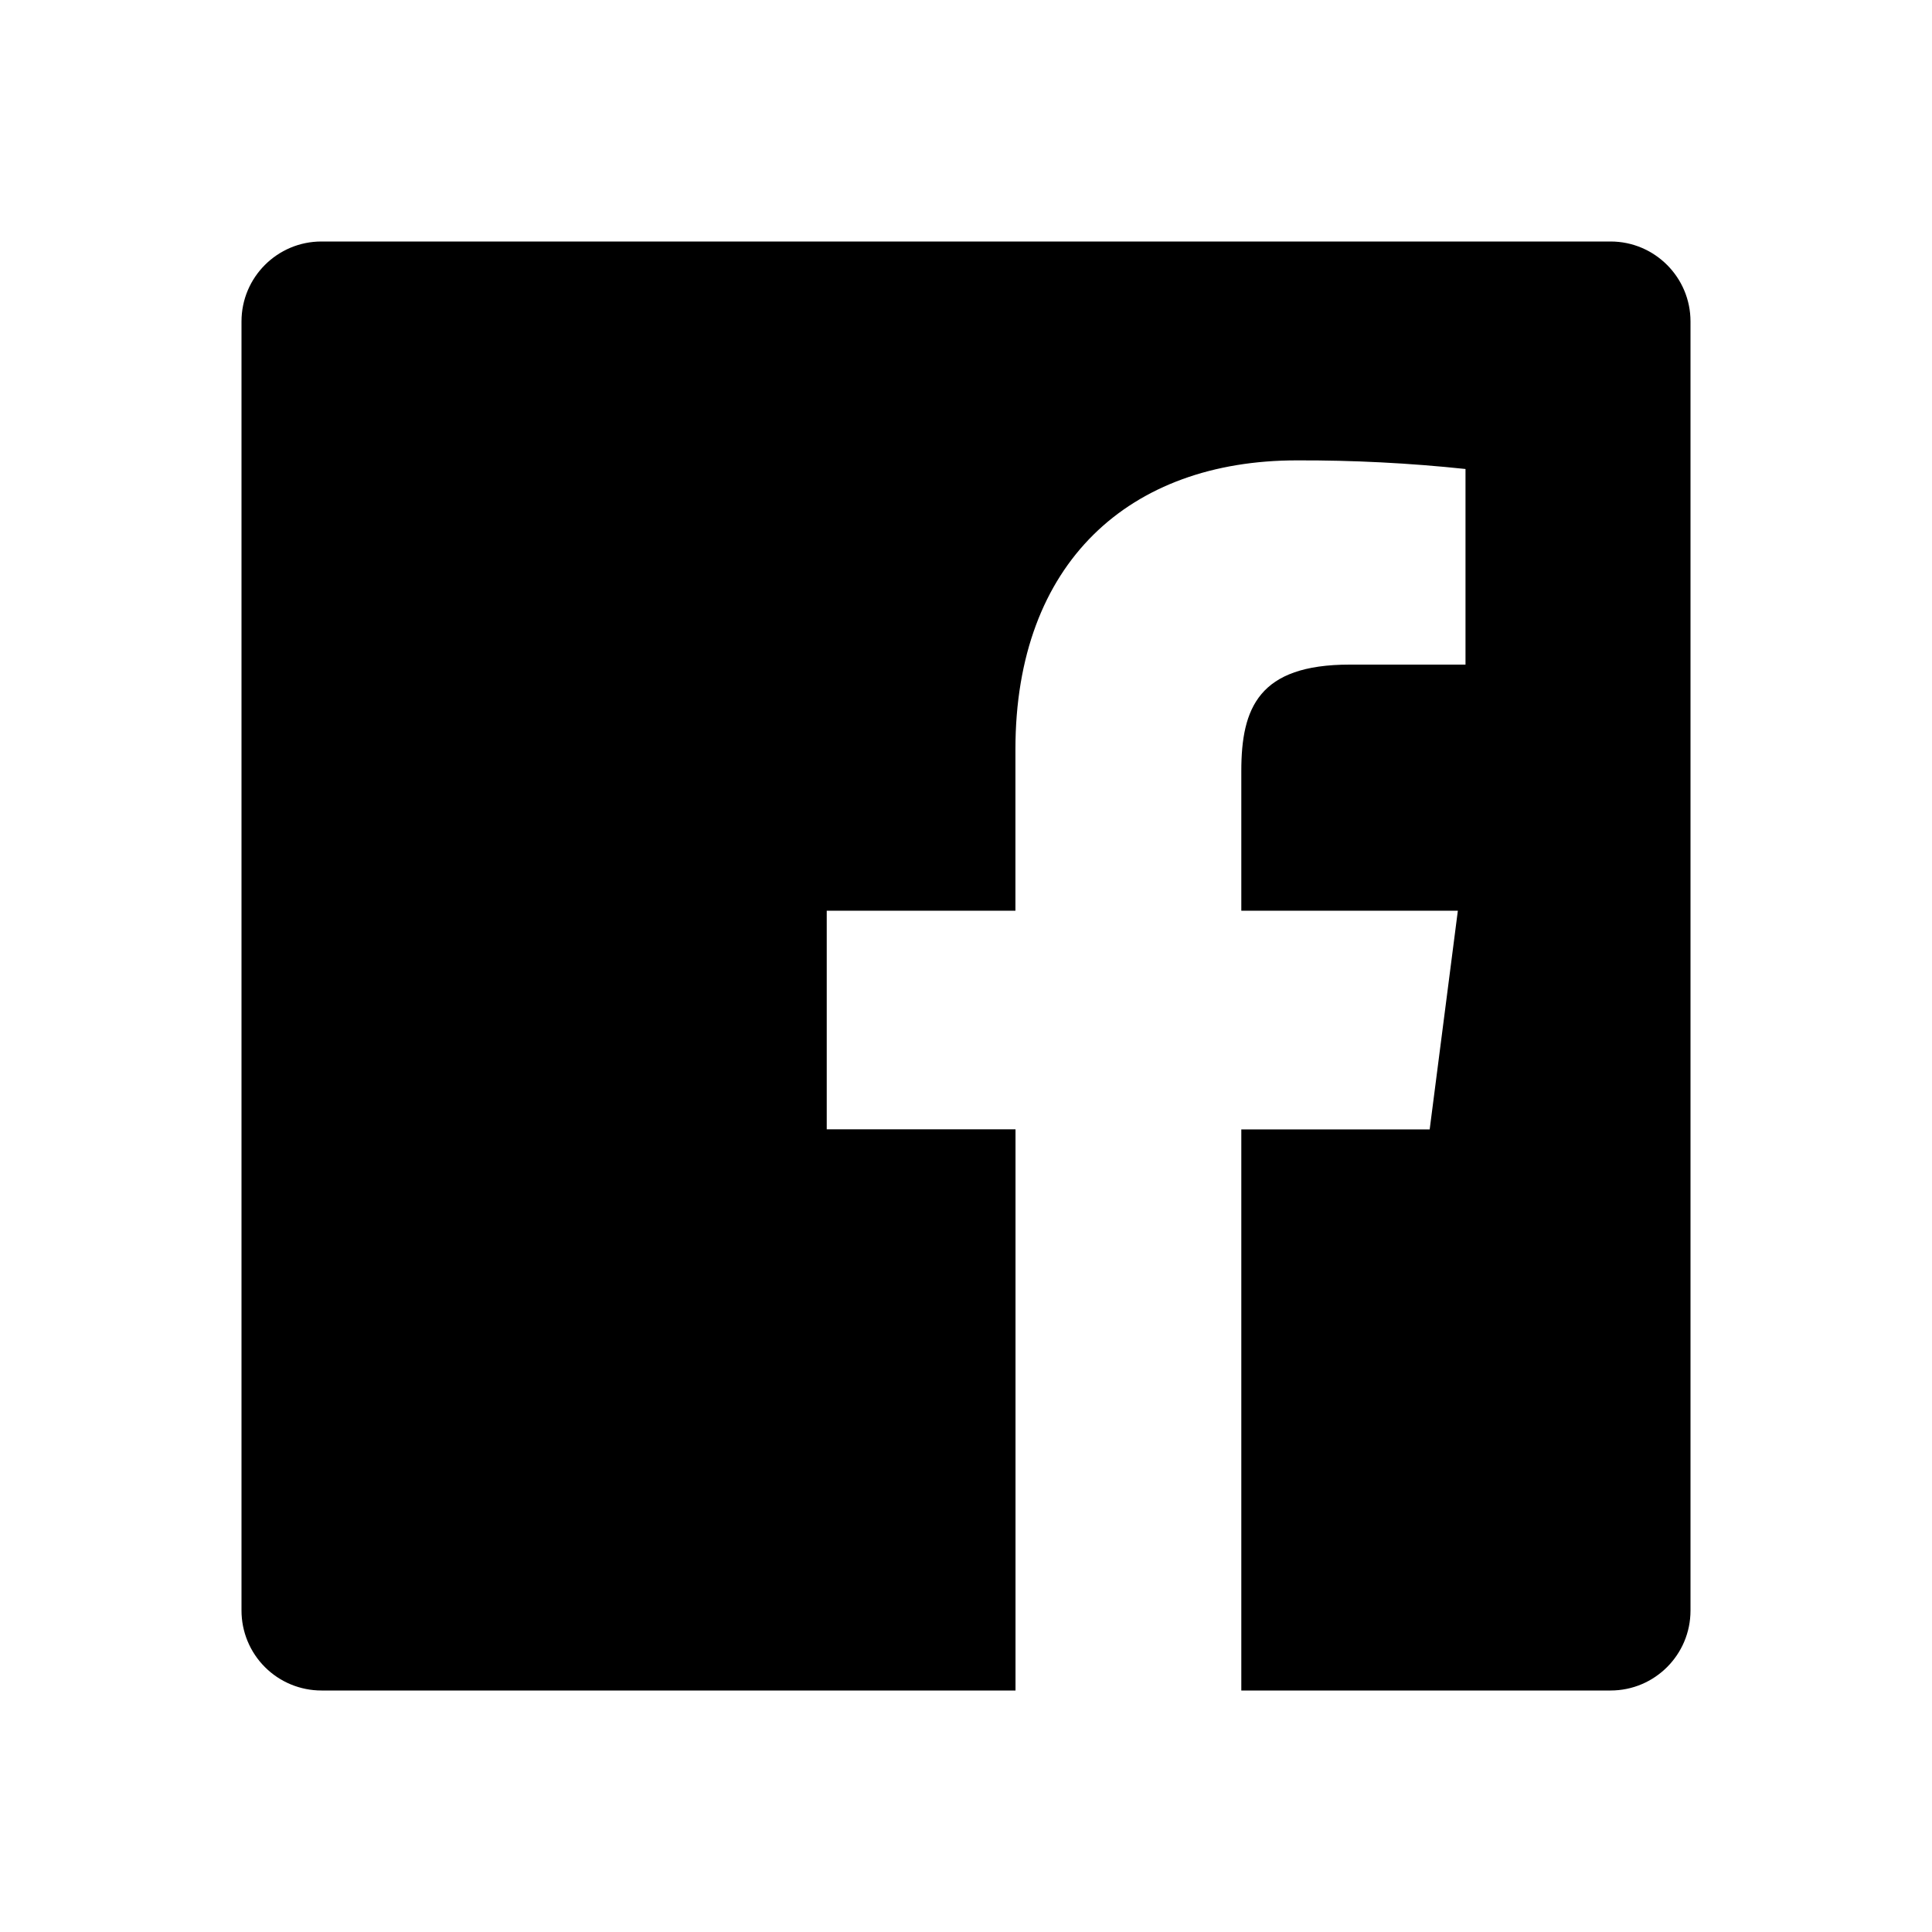
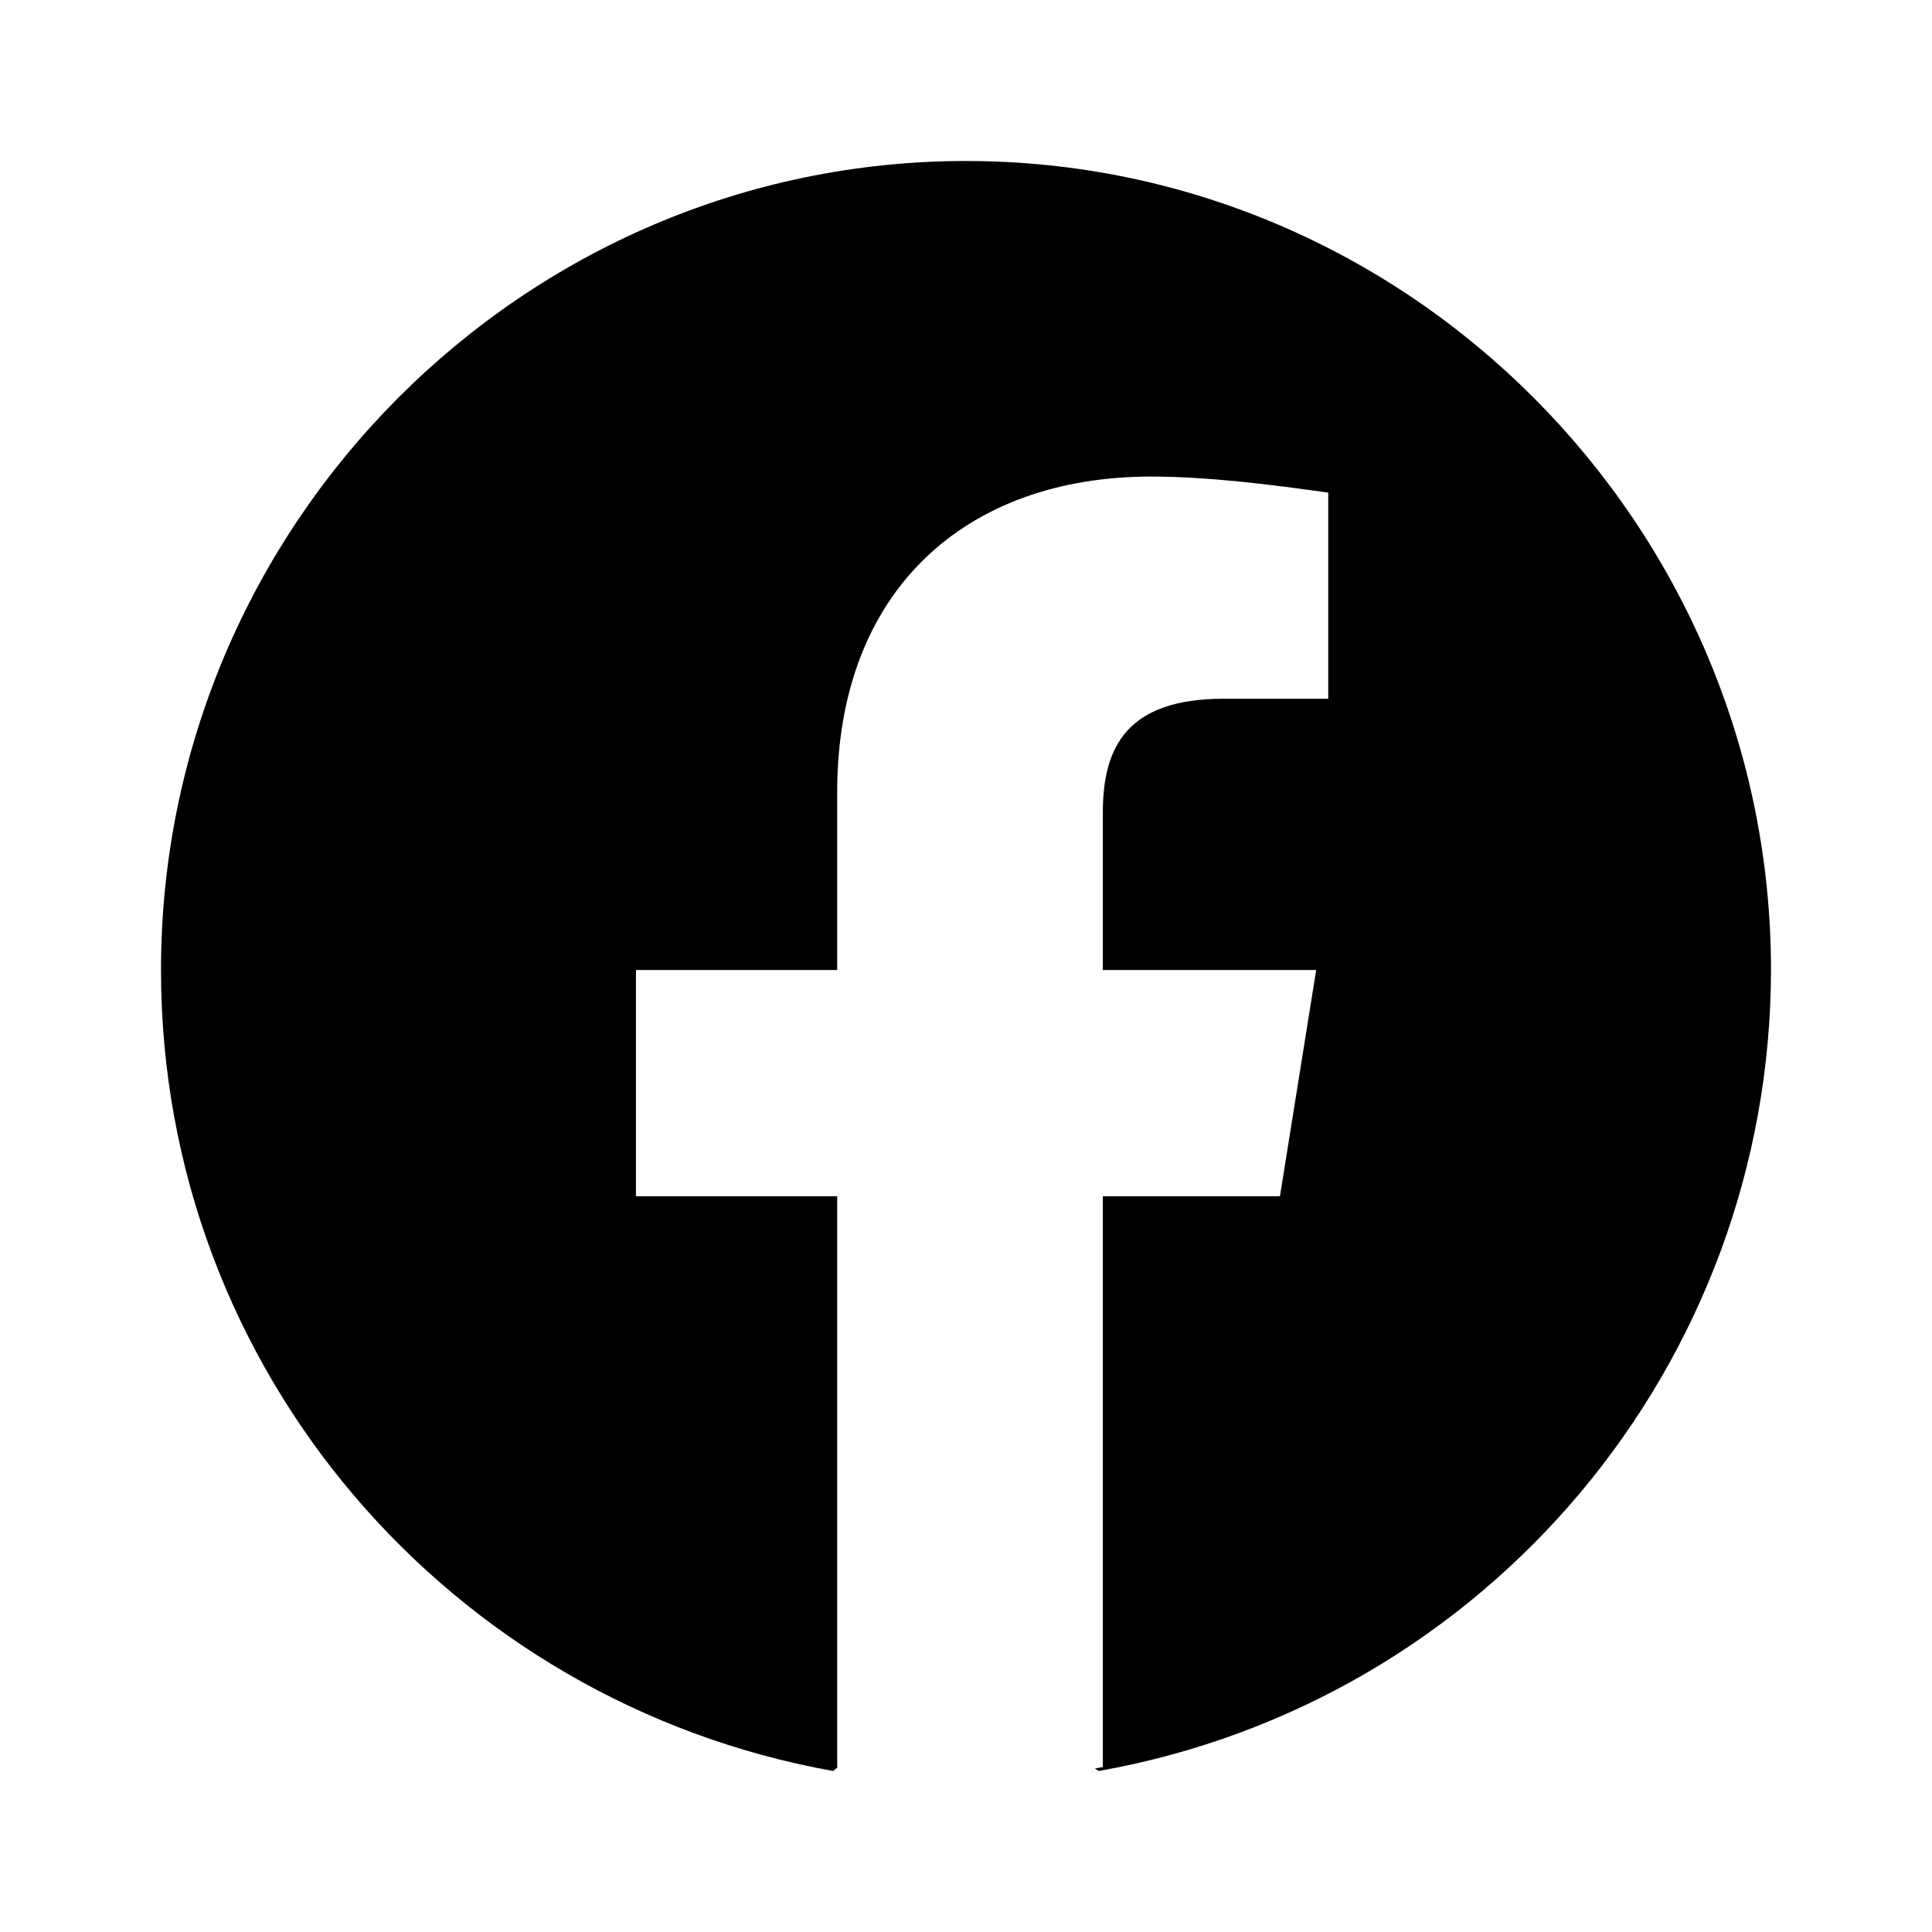
<svg xmlns="http://www.w3.org/2000/svg" viewBox="0 0 24 24">
-   <path d="M12.614 21h-8.62A.993.993 0 013 20.006V3.993C3 3.445 3.445 3 3.993 3h16.014c.548 0 .993.445.993.993v16.014a.993.993 0 01-.993.993H15.42v-6.97h2.34l.35-2.717h-2.69V9.578c0-.786.218-1.322 1.346-1.322h1.439v-2.43a19.23 19.23 0 00-2.097-.107c-2.074 0-3.494 1.266-3.494 3.59v2.004H10.27v2.716h2.345V21z" />
+   <path d="M2 12.05c0 4.98 3.6 9.1 8.35 9.95l.06-.05h-.01v-7.09H7.9v-2.81h2.5V9.84c0-2.51 1.6-3.92 3.9-3.92.7 0 1.5.1 2.2.2v2.56h-1.3c-1.2 0-1.5.6-1.5 1.41v1.96h2.65l-.45 2.81h-2.2v7.09l-.1.02.05.03A10.12 10.12 0 0 0 22 12.05C22 6.52 17.5 2 12 2S2 6.52 2 12.05Z" />
</svg>
